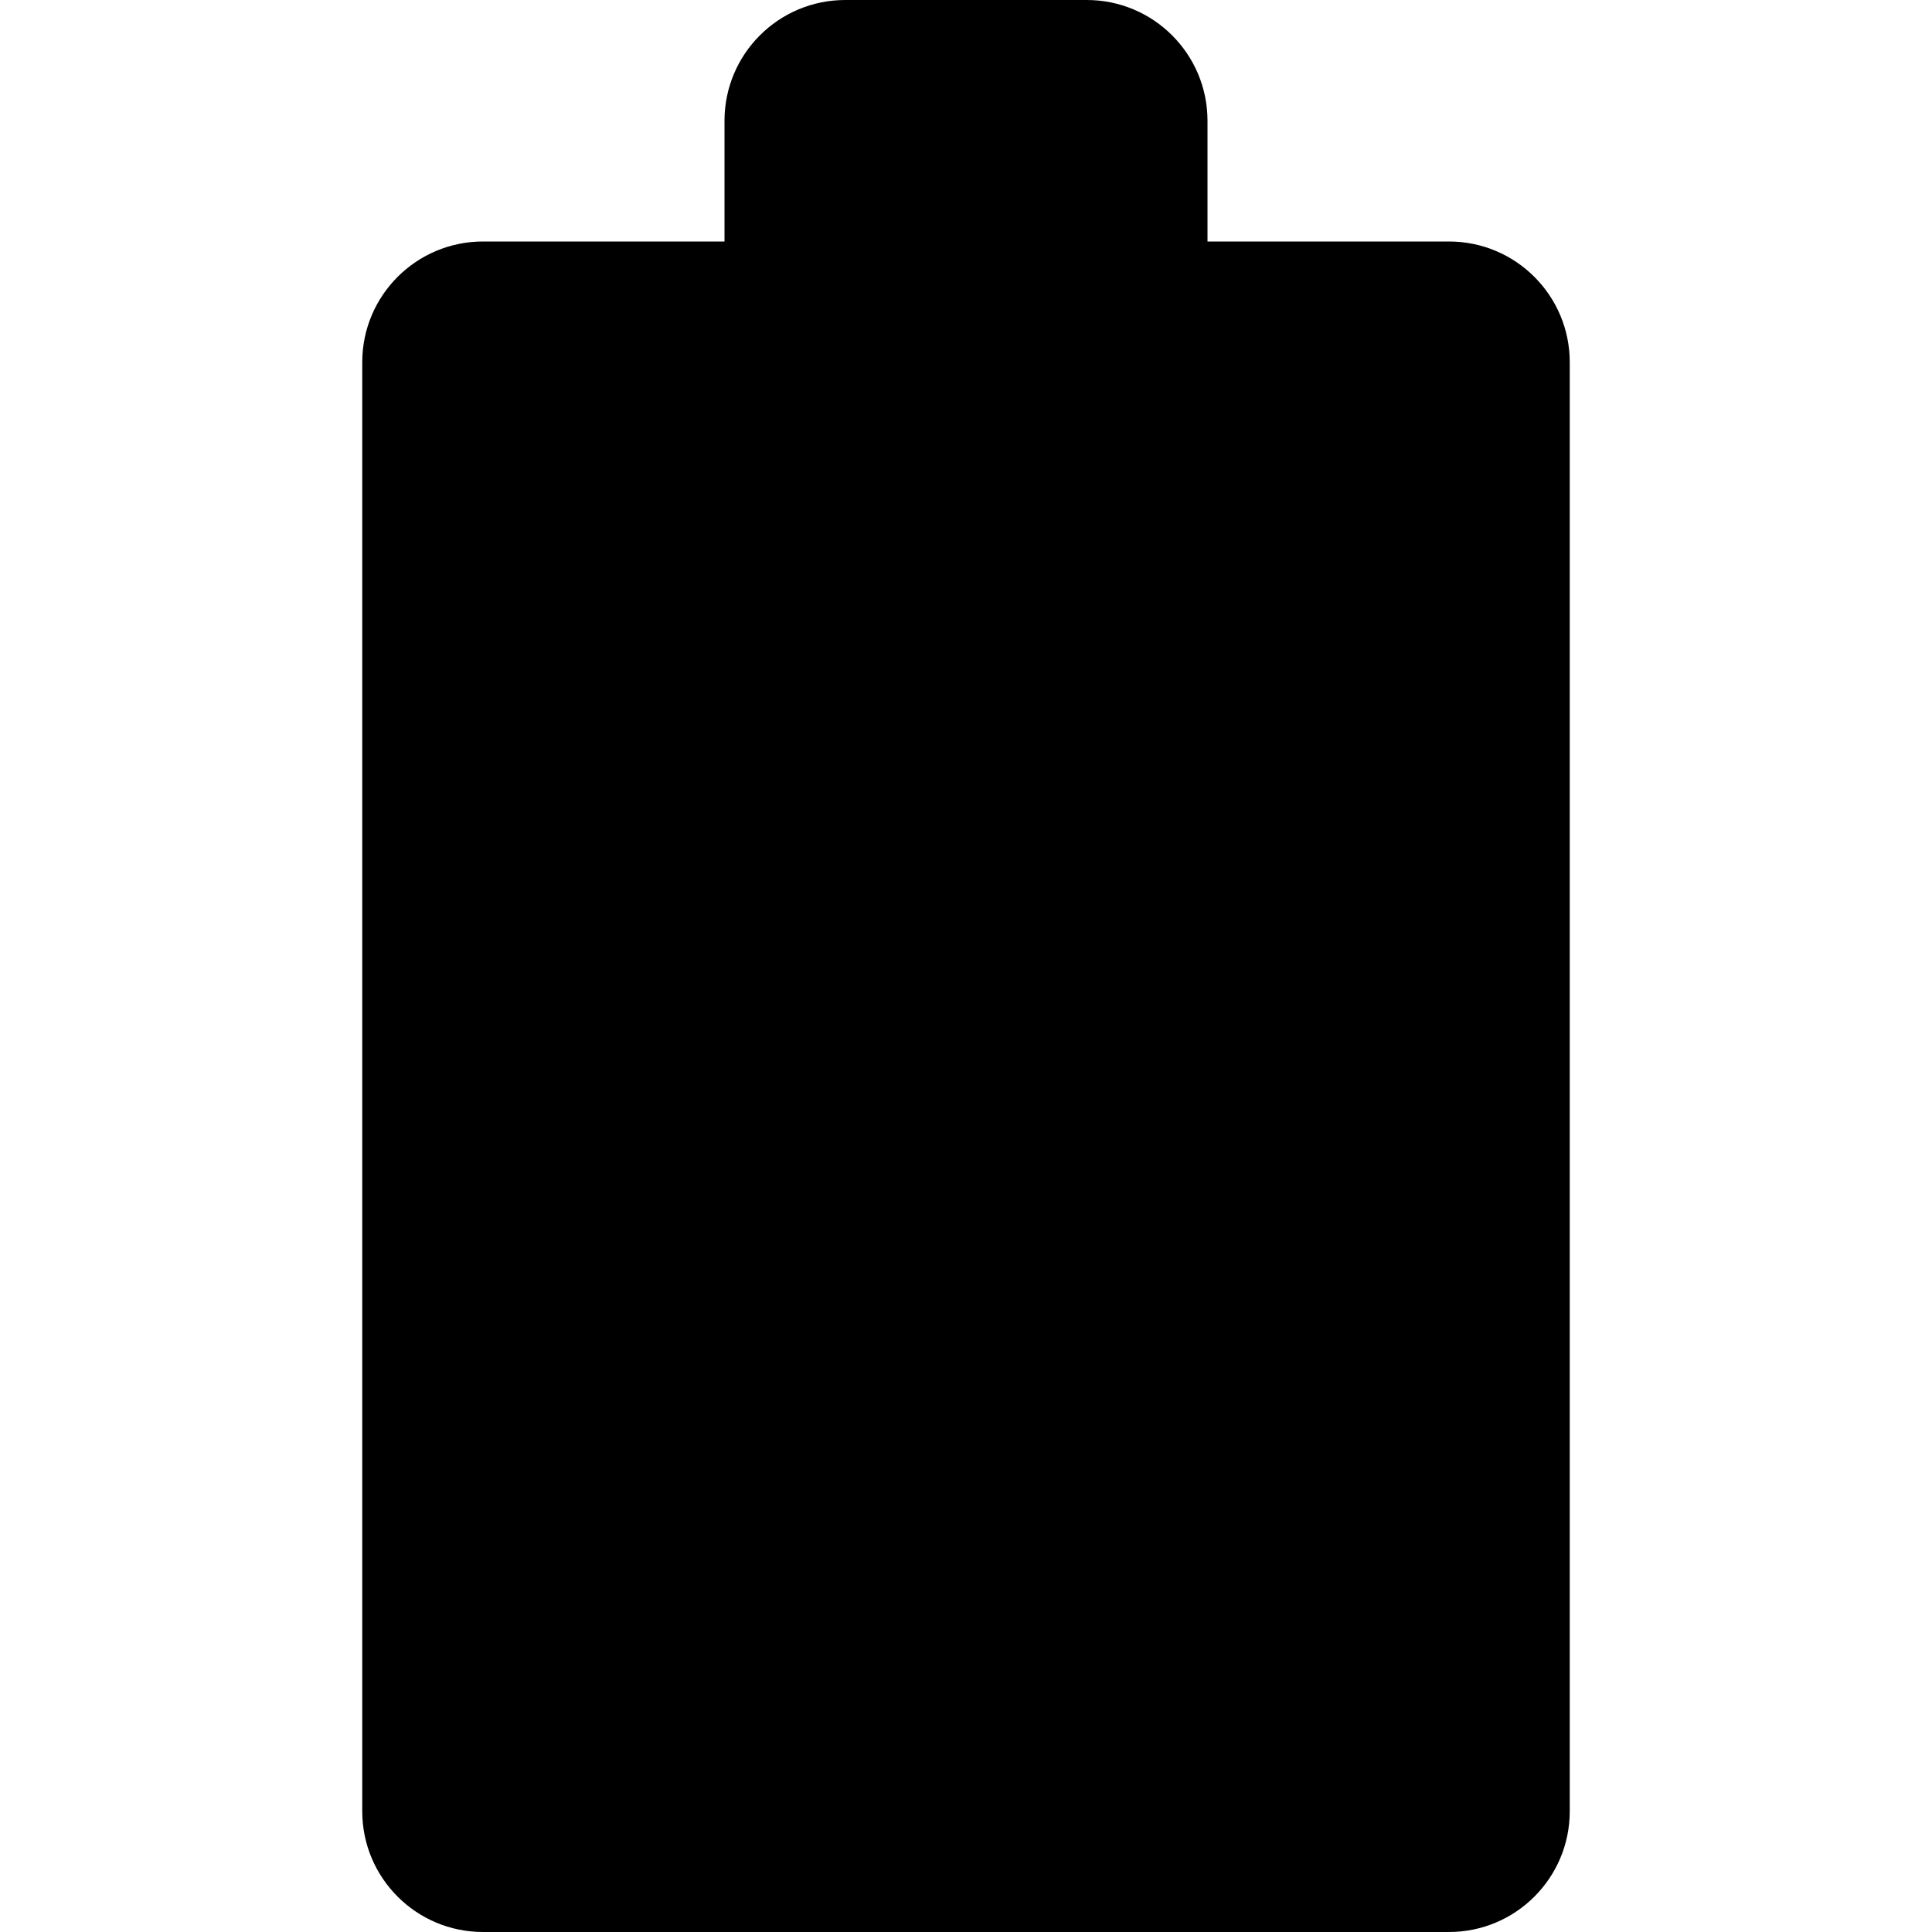
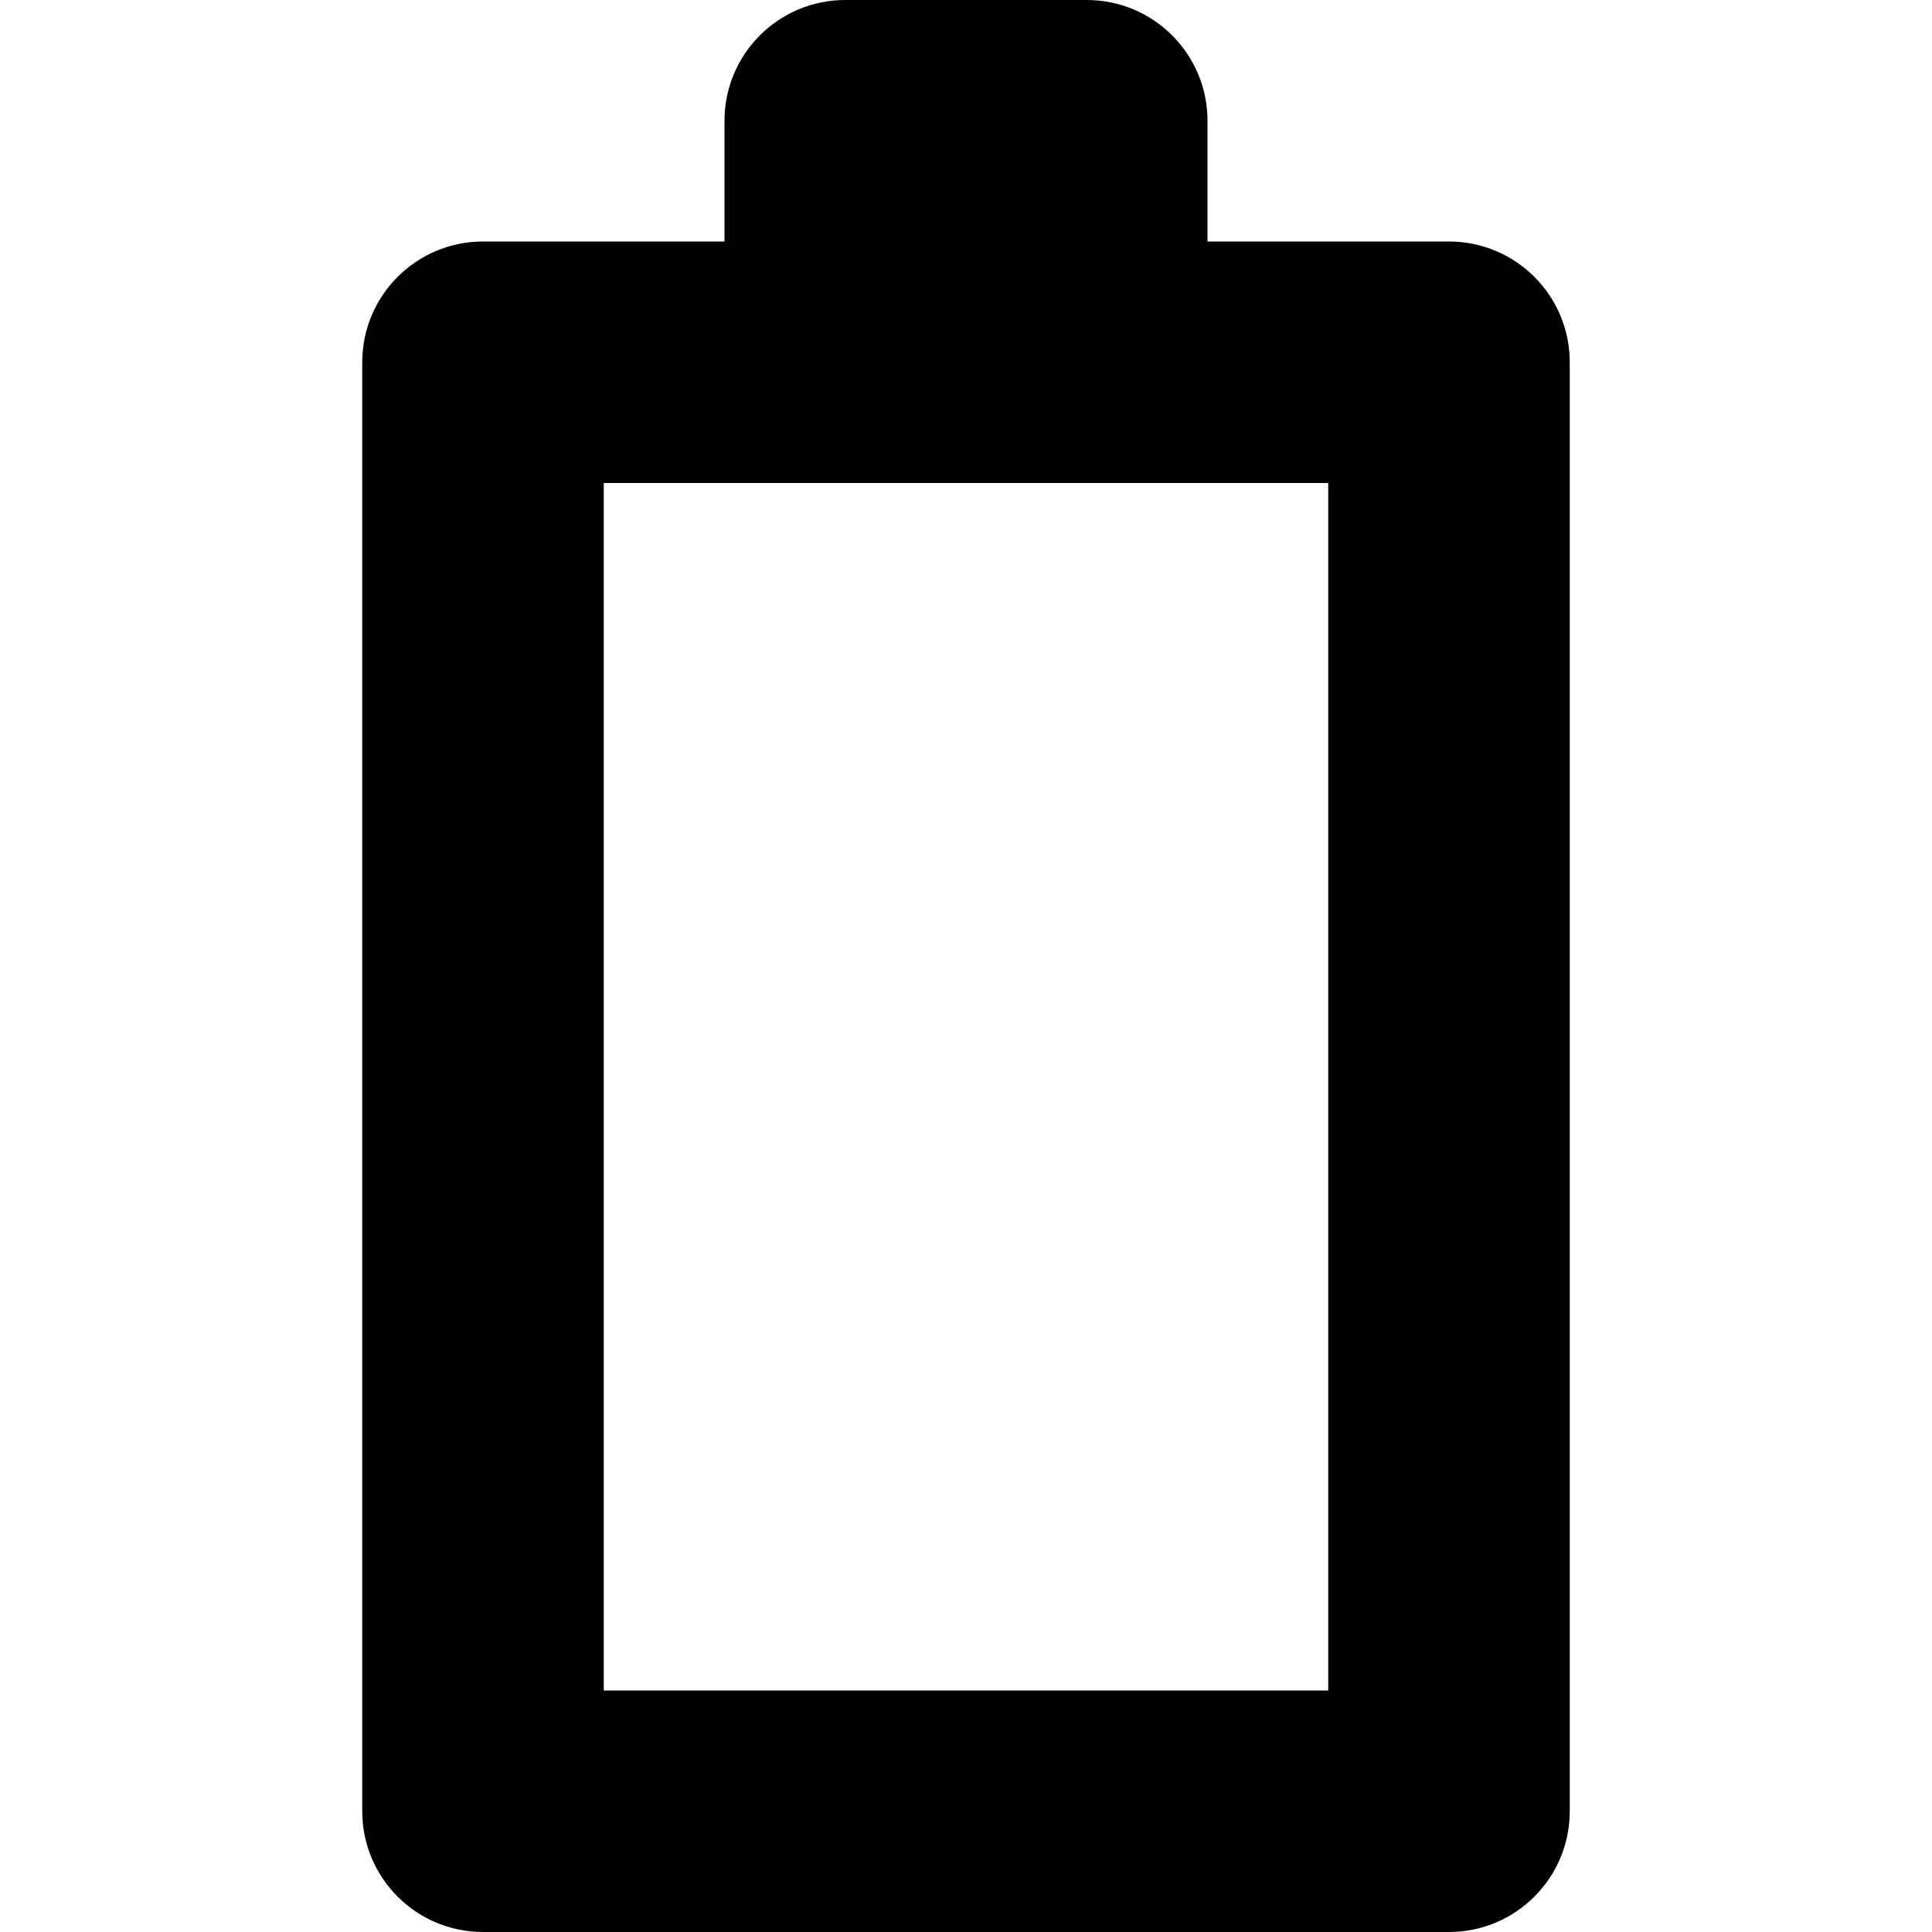
- <svg xmlns="http://www.w3.org/2000/svg" width="16" height="16">
-   <path fill-rule="evenodd" d="M7 0a1 1 0 0 0-1 1v1H4a1 1 0 0 0-1 1v12a1 1 0 0 0 1 1h8a1 1 0 0 0 1-1V3a1 1 0 0 0-1-1h-2V1a1 1 0 0 0-1-1z" />
+ <svg xmlns="http://www.w3.org/2000/svg" height="16" width="16">
+   <path d="M7 0a1 1 0 0 0-1 1v1H4a1 1 0 0 0-1 1v12a1 1 0 0 0 1 1h8a1 1 0 0 0 1-1V3a1 1 0 0 0-1-1h-2V1a1 1 0 0 0-1-1H7zM5 4h6v10H5V4z" />
</svg>
